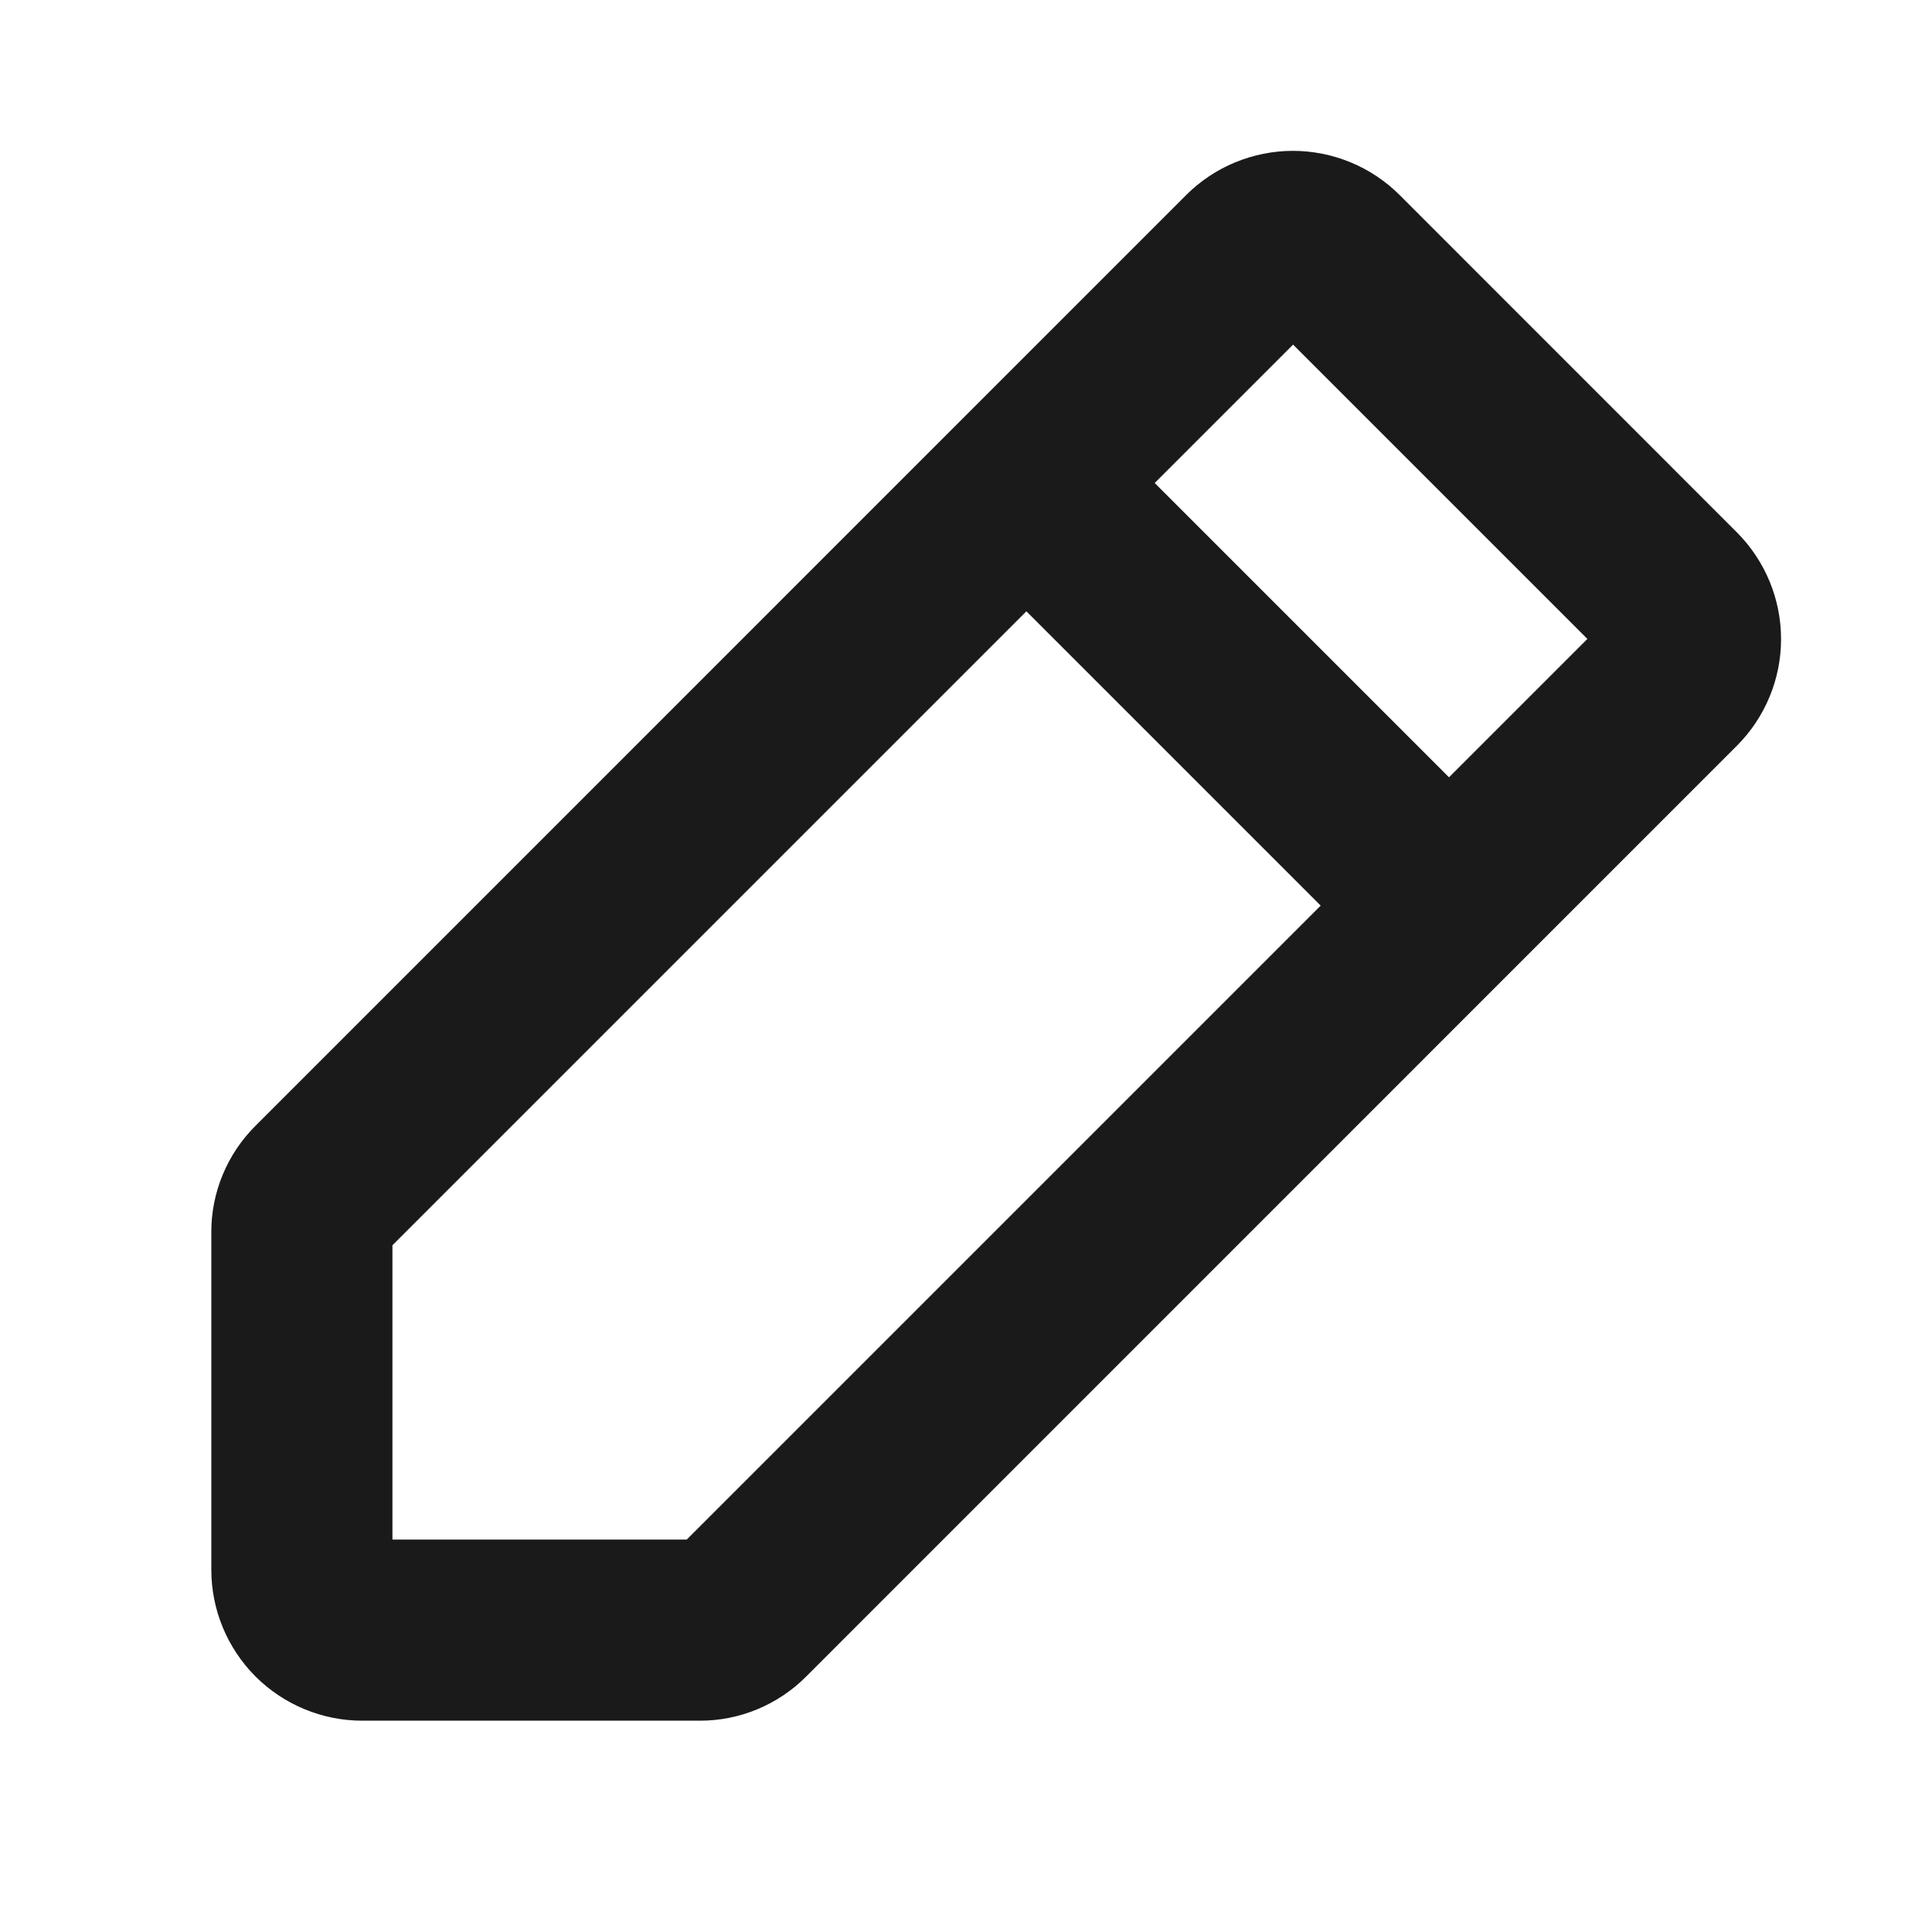
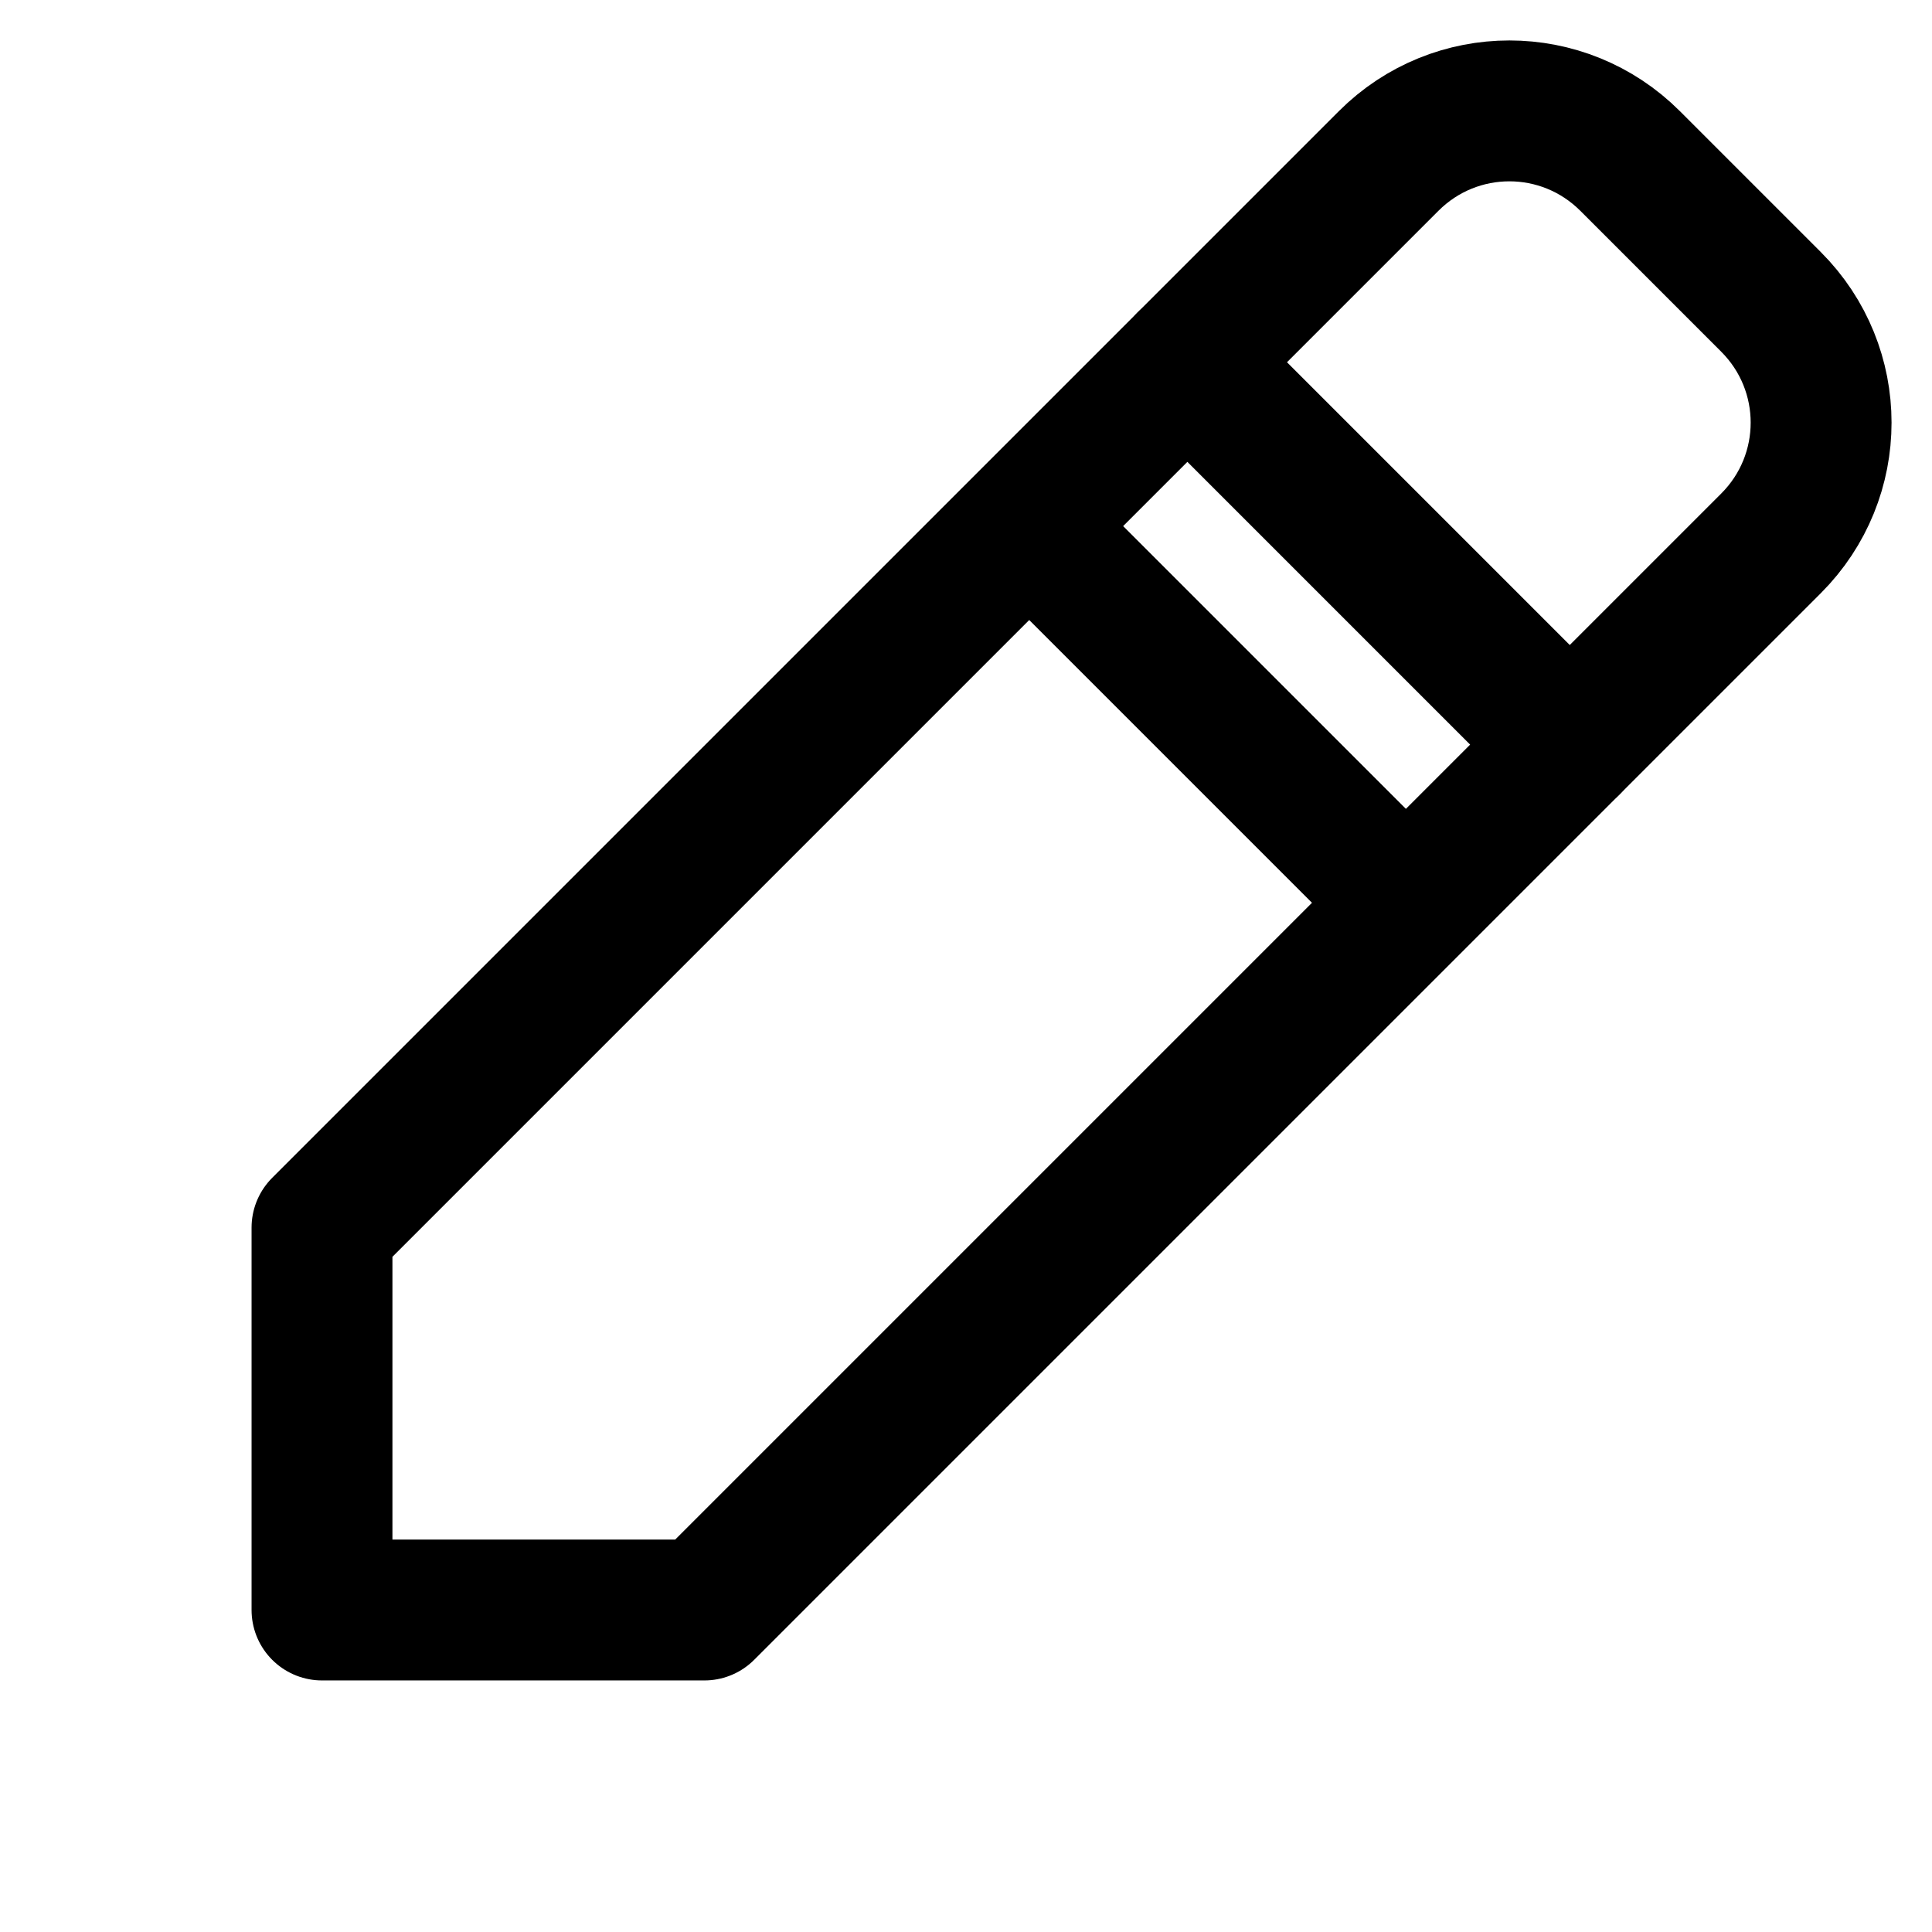
- <svg xmlns="http://www.w3.org/2000/svg" width="24" height="24" viewBox="0 0 24 24" fill="none">
-   <path d="M21.576 6.613L17.387 2.423C17.213 2.249 17.006 2.111 16.779 2.017C16.551 1.923 16.307 1.874 16.061 1.874C15.815 1.874 15.571 1.923 15.343 2.017C15.116 2.111 14.909 2.249 14.735 2.423L3.174 13.985C3 14.158 2.861 14.365 2.767 14.592C2.672 14.82 2.624 15.064 2.625 15.31V19.5C2.625 19.997 2.823 20.474 3.174 20.826C3.526 21.177 4.003 21.375 4.5 21.375H8.69C8.936 21.376 9.18 21.328 9.408 21.233C9.635 21.139 9.842 21 10.015 20.826L21.576 9.264C21.927 8.913 22.125 8.436 22.125 7.939C22.125 7.442 21.927 6.965 21.576 6.613ZM8.531 19.125H4.875V15.469L12.75 7.594L16.406 11.25L8.531 19.125ZM18 9.656L14.344 6L16.063 4.281L19.719 7.937L18 9.656Z" fill="#1A1A1A" />
+ <svg xmlns="http://www.w3.org/2000/svg" viewBox="0 0 24 24" fill="none">
+   <path d="M4 20H8.75L19.5 9.25L14.75 4.5L4 15.25V20Z" stroke="currentColor" stroke-width="1.75" stroke-linecap="round" stroke-linejoin="round" />
+   <path d="M14.75 4.5L17.25 2C18.08 1.17 19.42 1.17 20.25 2L22 3.75C22.83 4.58 22.83 5.92 22 6.75L19.5 9.25" stroke="currentColor" stroke-width="1.75" stroke-linecap="round" stroke-linejoin="round" />
+   <path d="M12.75 6.5L17.5 11.25" stroke="currentColor" stroke-width="1.65" stroke-linecap="round" />
</svg>
